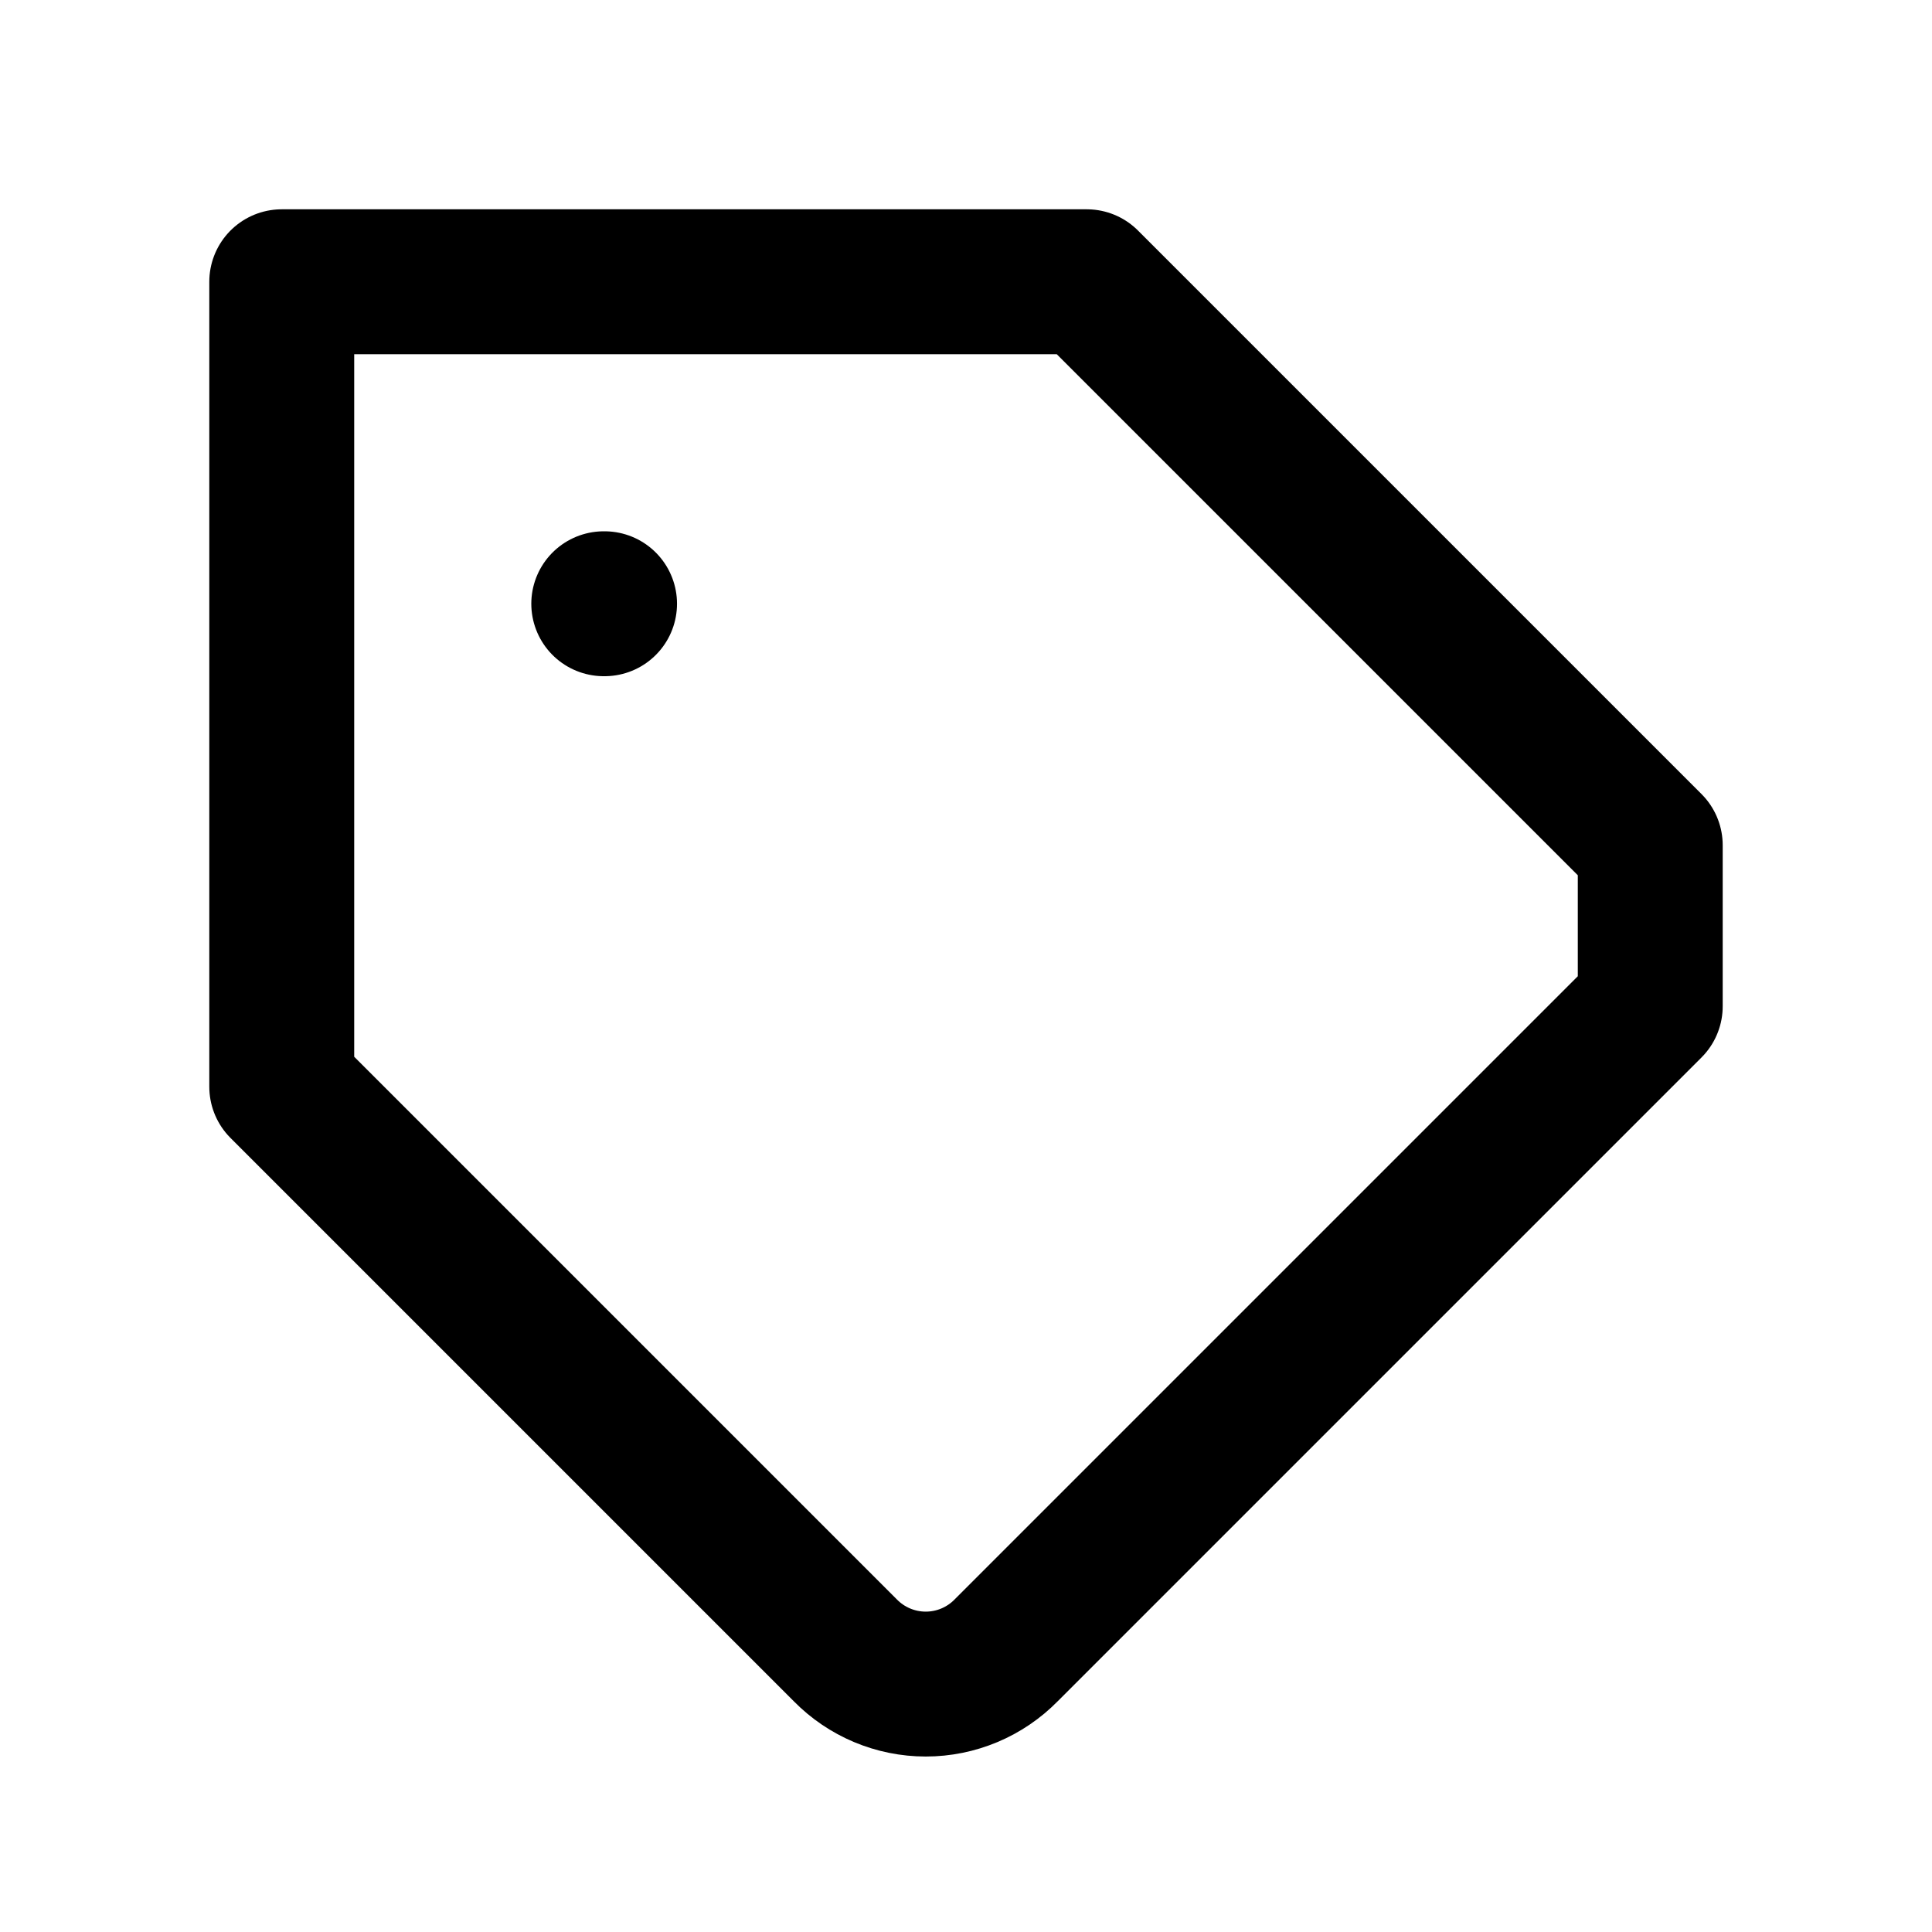
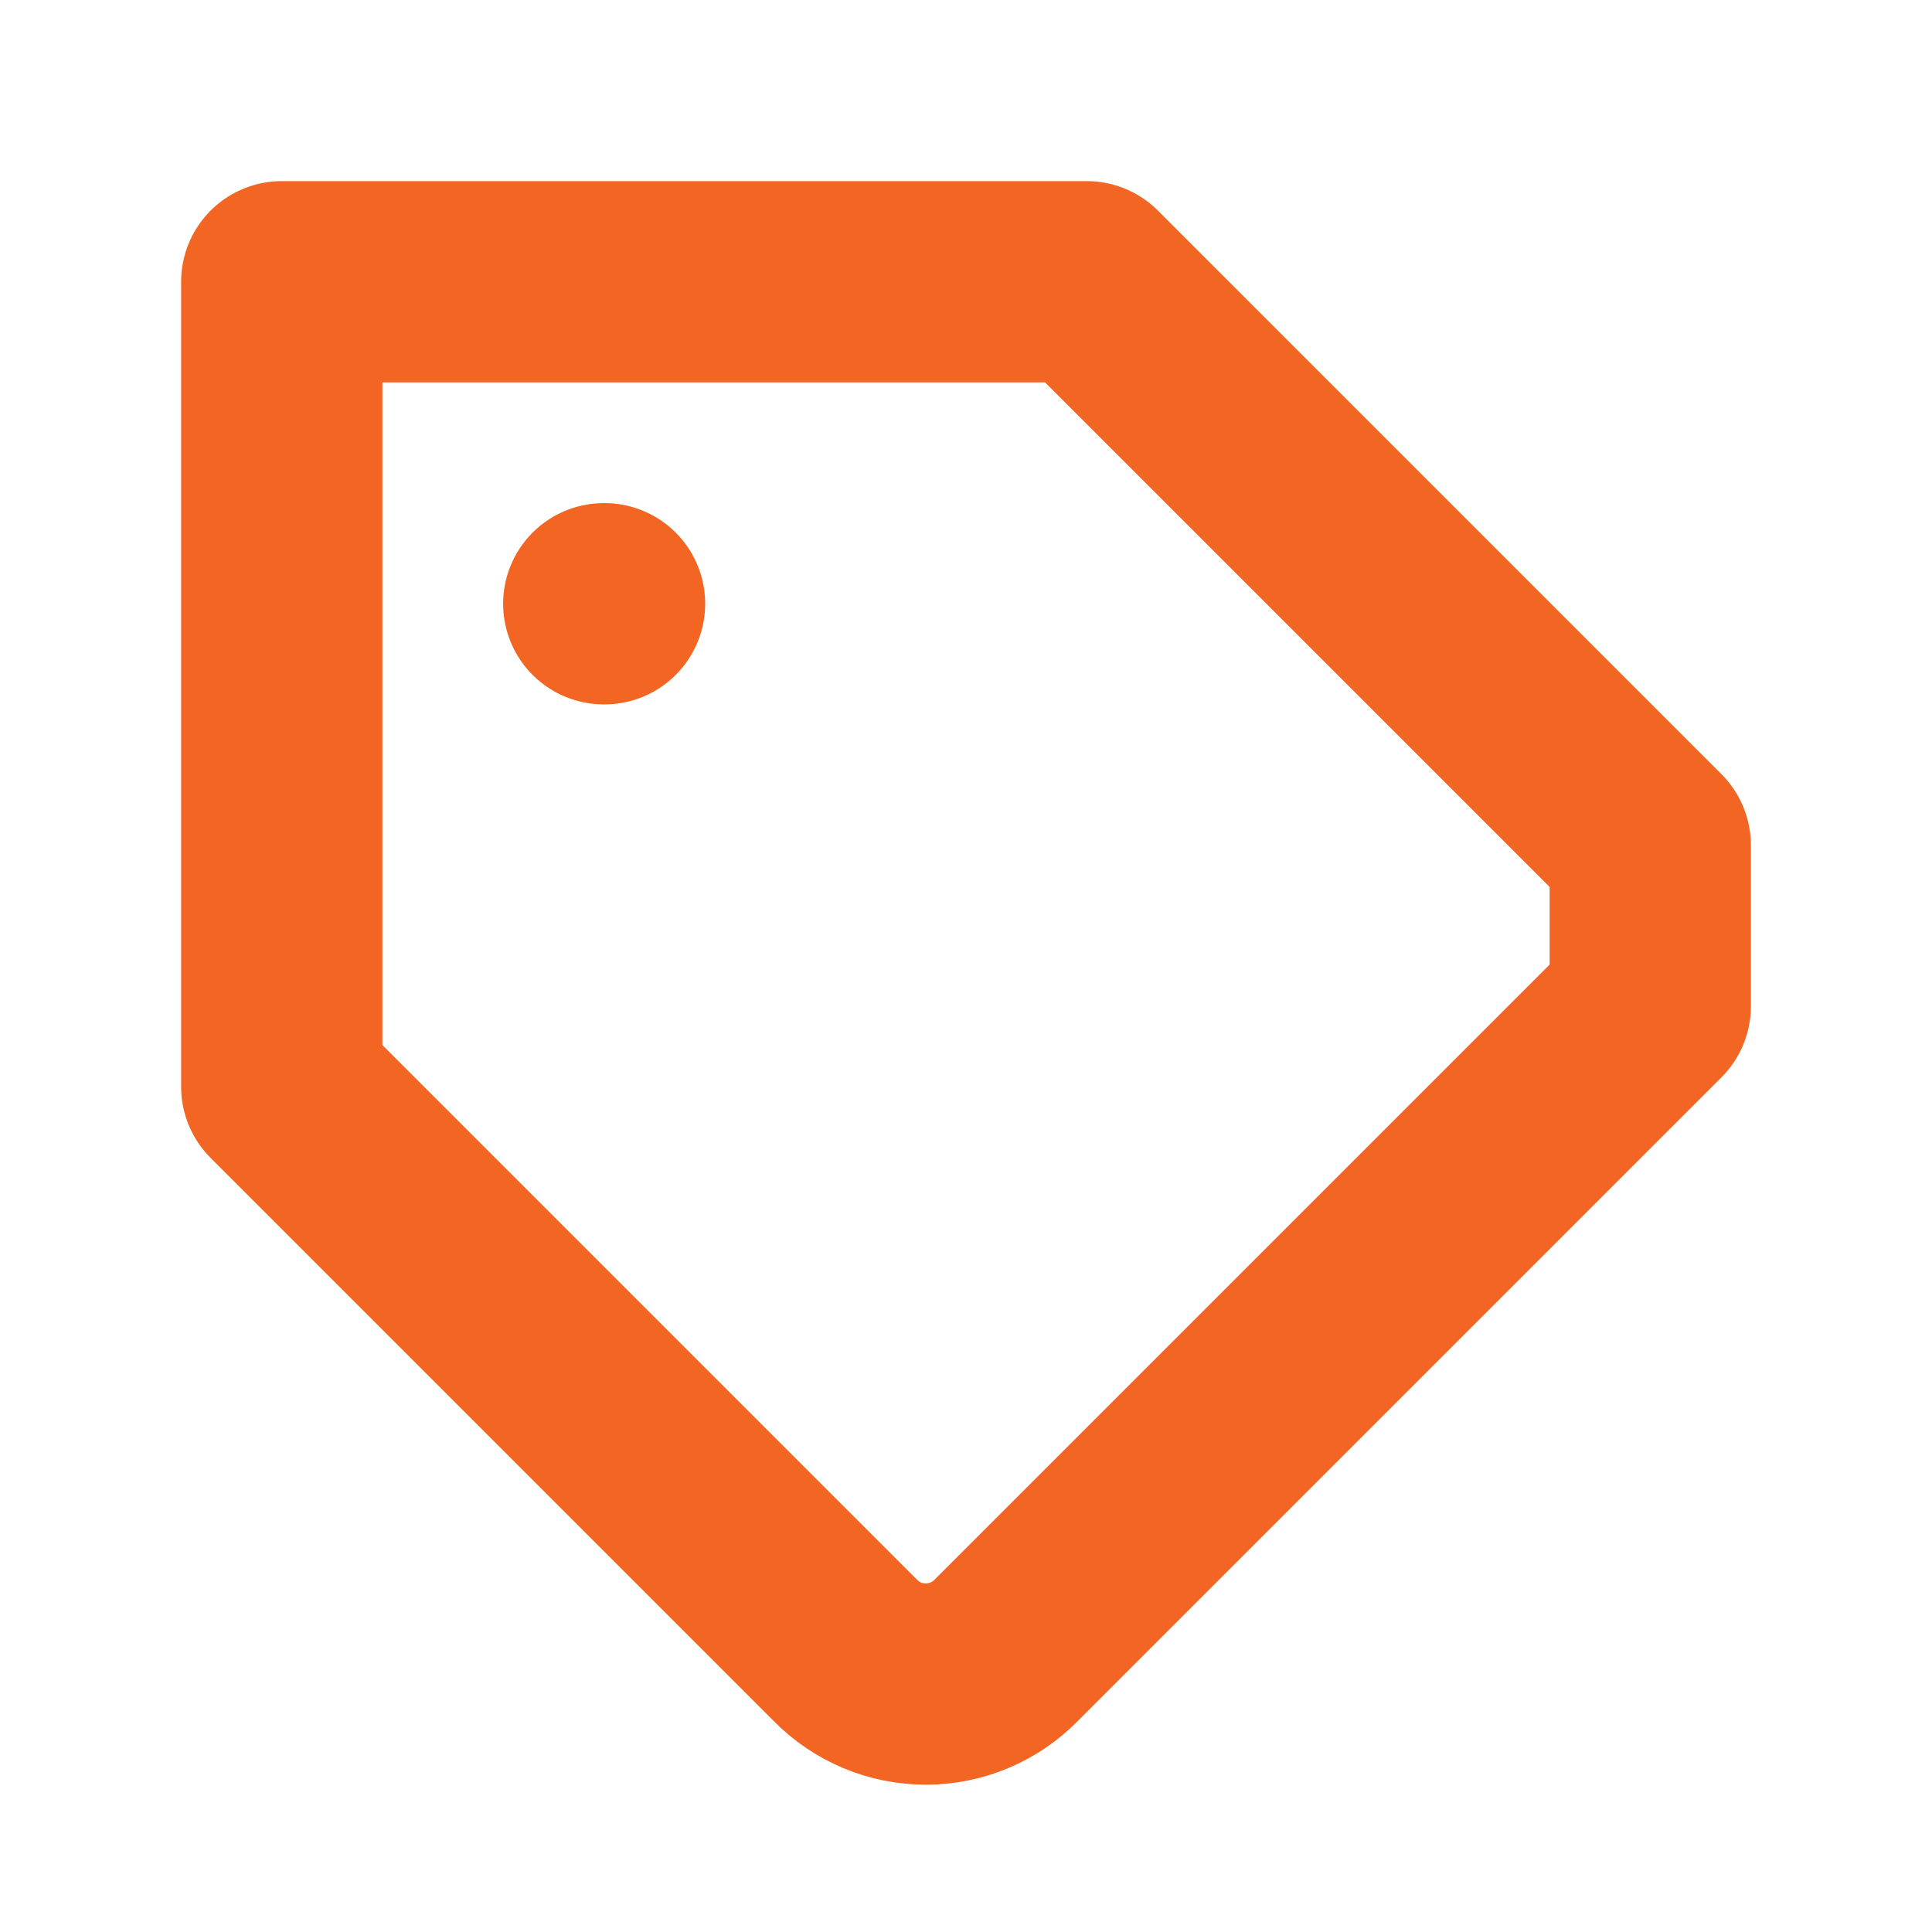
- <svg xmlns="http://www.w3.org/2000/svg" viewBox="0 0 24 24" fill="none" stroke="currentColor" stroke-width="1.8" stroke-linecap="round" stroke-linejoin="round" role="img" aria-label="Precios">
+ <svg xmlns="http://www.w3.org/2000/svg" viewBox="0 0 24 24" fill="none" stroke="#f26522" stroke-width="2.5" stroke-linecap="round" stroke-linejoin="round" role="img" aria-label="Precios">
  <path d="M20.5 12.5 12.5 20.5a1.4 1.4 0 0 1-2 0L3.5 13.5v-10h10l7 7v2z" />
  <path d="M7.5 7.5h.01" />
</svg>
